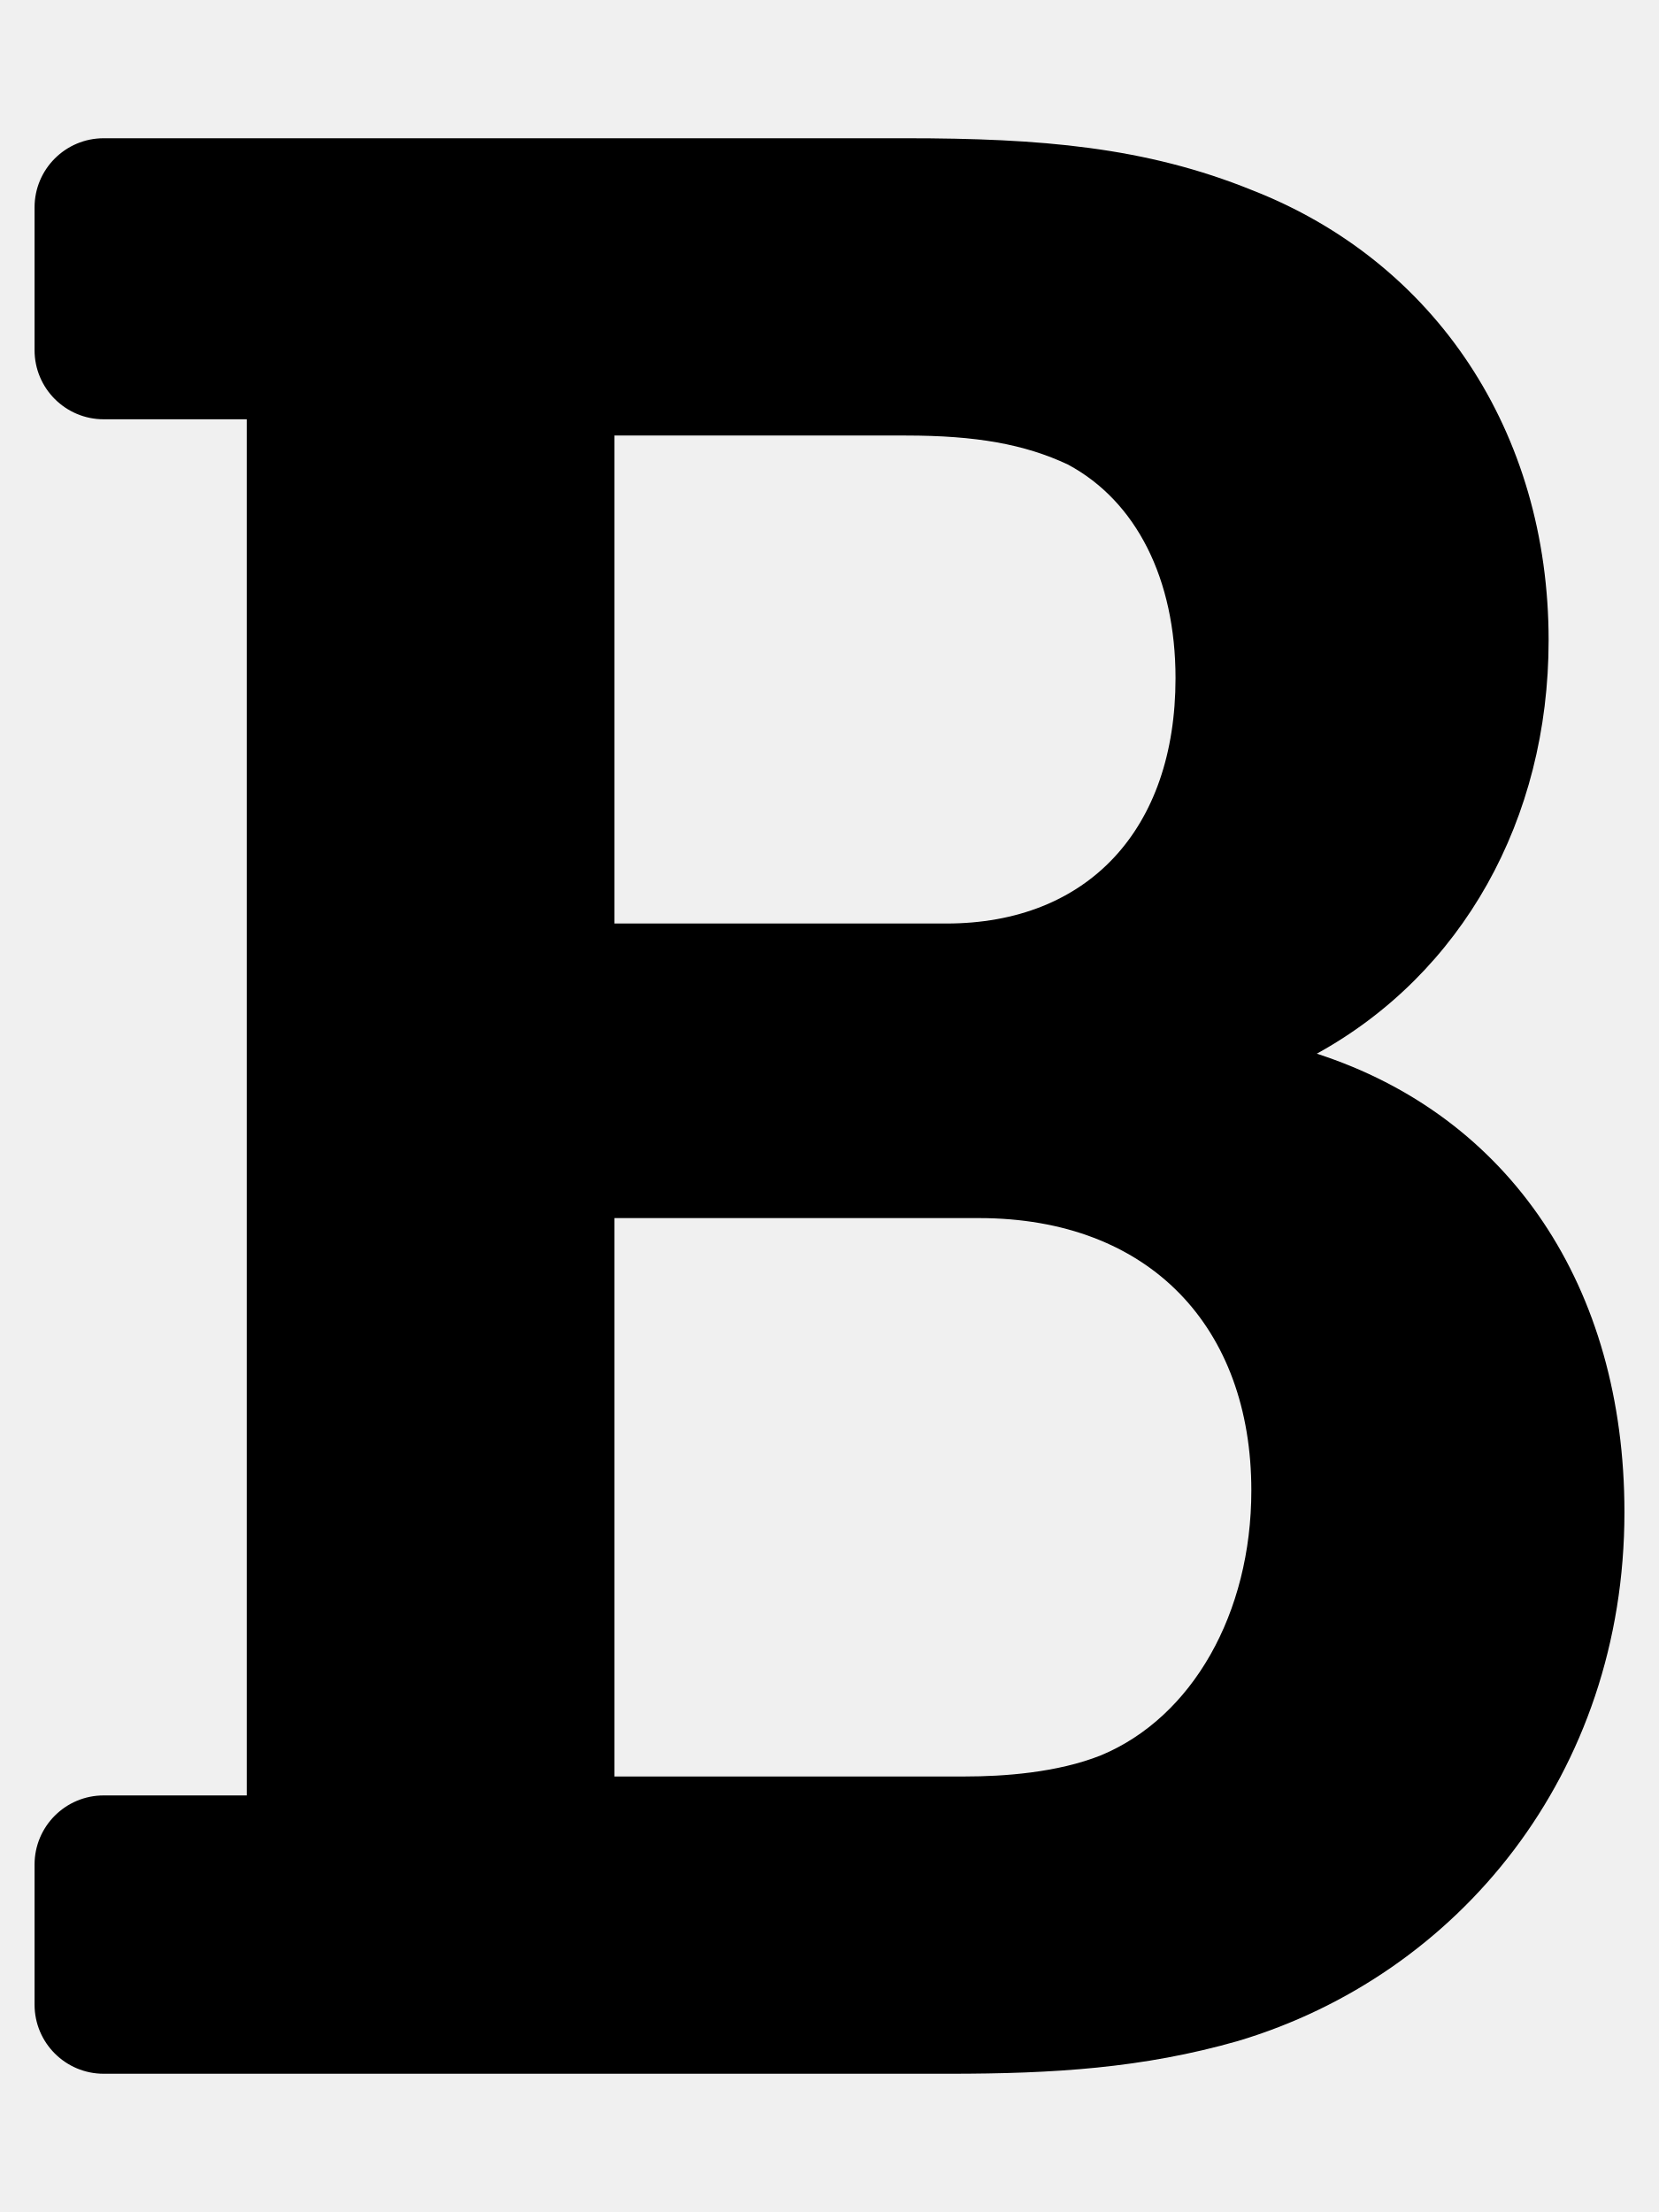
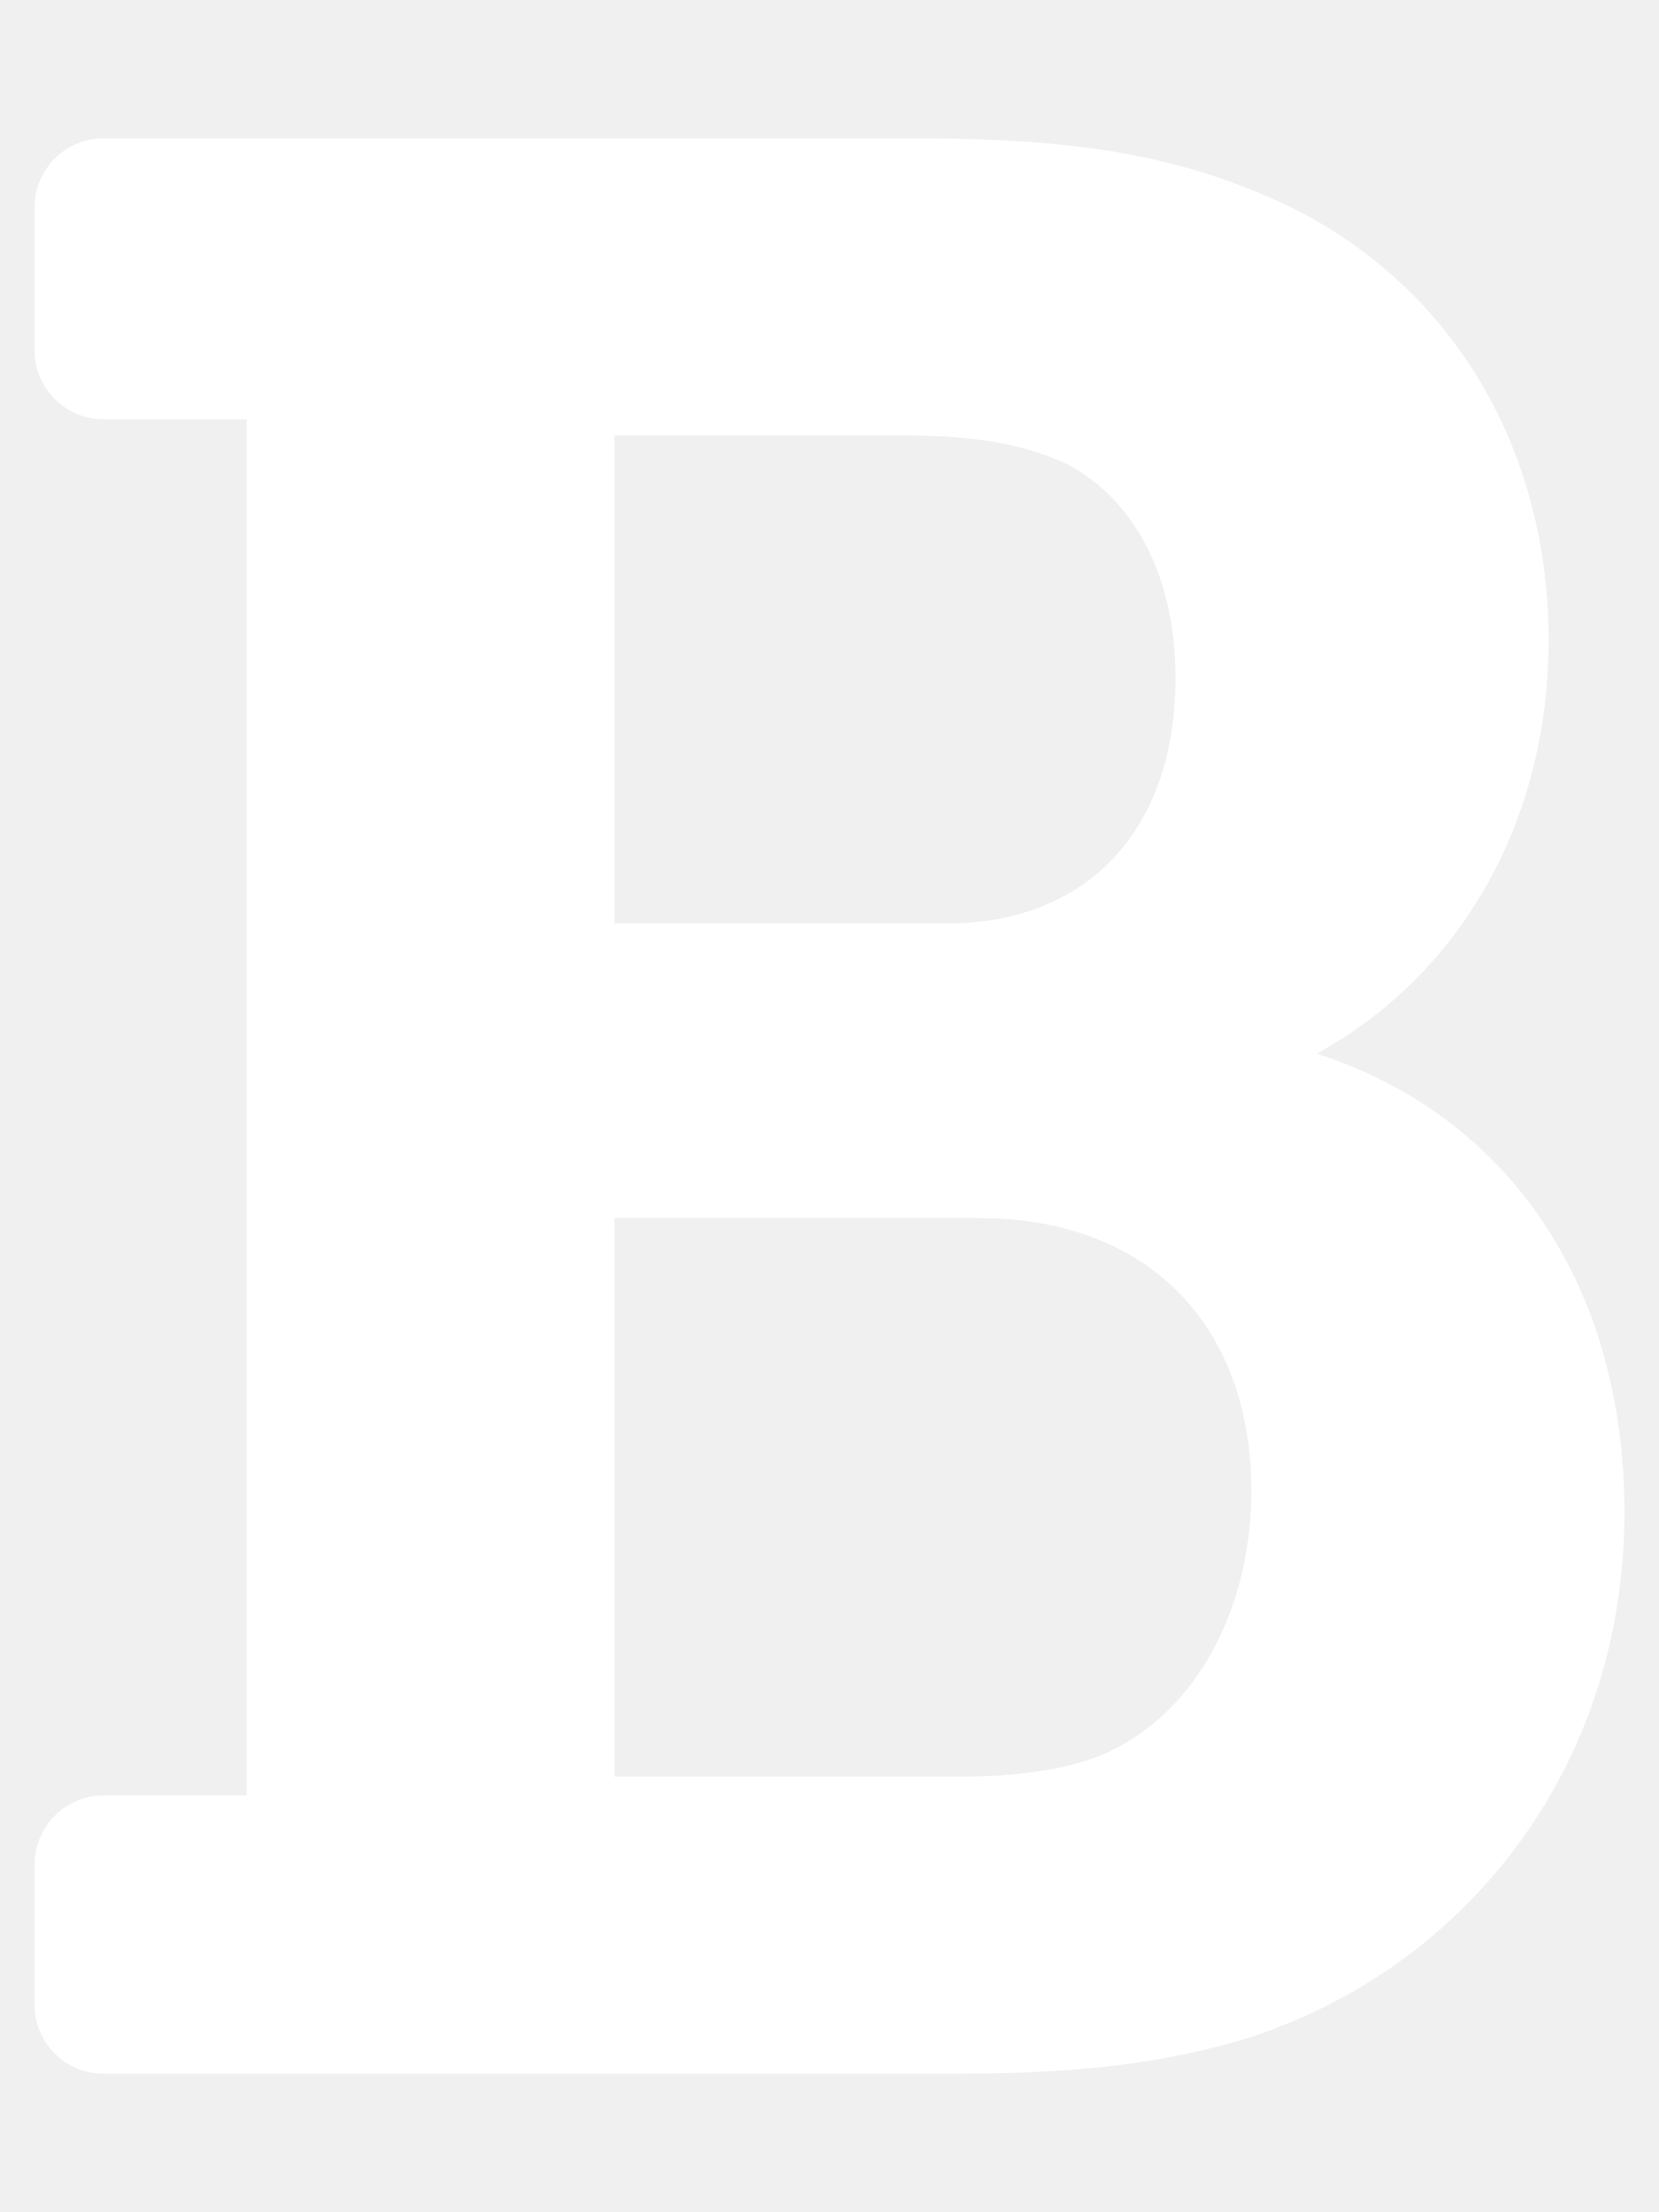
<svg xmlns="http://www.w3.org/2000/svg" aria-hidden="true" focusable="false" data-prefix="fas" data-icon="bold" class="svg-inline--fa fa-bold fa-w-12" role="img" viewBox="0 0 384 512">
-   <path fill="currentColor" d="M304.793 243.891c33.639-18.537 53.657-54.16 53.657-95.693 0-48.236-26.25-87.626-68.626-104.179C265.138 34.01 240.849 32 209.661 32H24c-8.837 0-16 7.163-16 16v33.049c0 8.837 7.163 16 16 16h33.113v318.53H24c-8.837 0-16 7.163-16 16V464c0 8.837 7.163 16 16 16h195.69c24.203 0 44.834-1.289 66.866-7.584C337.52 457.193 376 410.647 376 350.014c0-52.168-26.573-91.684-71.207-106.123zM142.217 100.809h67.444c16.294 0 27.536 2.019 37.525 6.717 15.828 8.479 24.906 26.502 24.906 49.446 0 35.029-20.32 56.79-53.029 56.79h-76.846V100.809zm112.642 305.475c-10.14 4.056-22.677 4.907-31.409 4.907h-81.233V281.943h84.367c39.645 0 63.057 25.38 63.057 63.057.001 28.425-13.66 52.483-34.782 61.284z" />
+   <path fill="white" d="M304.793 243.891c33.639-18.537 53.657-54.16 53.657-95.693 0-48.236-26.25-87.626-68.626-104.179C265.138 34.01 240.849 32 209.661 32H24c-8.837 0-16 7.163-16 16v33.049c0 8.837 7.163 16 16 16h33.113v318.53H24c-8.837 0-16 7.163-16 16V464c0 8.837 7.163 16 16 16h195.69c24.203 0 44.834-1.289 66.866-7.584C337.52 457.193 376 410.647 376 350.014c0-52.168-26.573-91.684-71.207-106.123zM142.217 100.809h67.444c16.294 0 27.536 2.019 37.525 6.717 15.828 8.479 24.906 26.502 24.906 49.446 0 35.029-20.32 56.79-53.029 56.79h-76.846V100.809zm112.642 305.475c-10.14 4.056-22.677 4.907-31.409 4.907h-81.233V281.943h84.367c39.645 0 63.057 25.38 63.057 63.057.001 28.425-13.66 52.483-34.782 61.284z" />
</svg>
